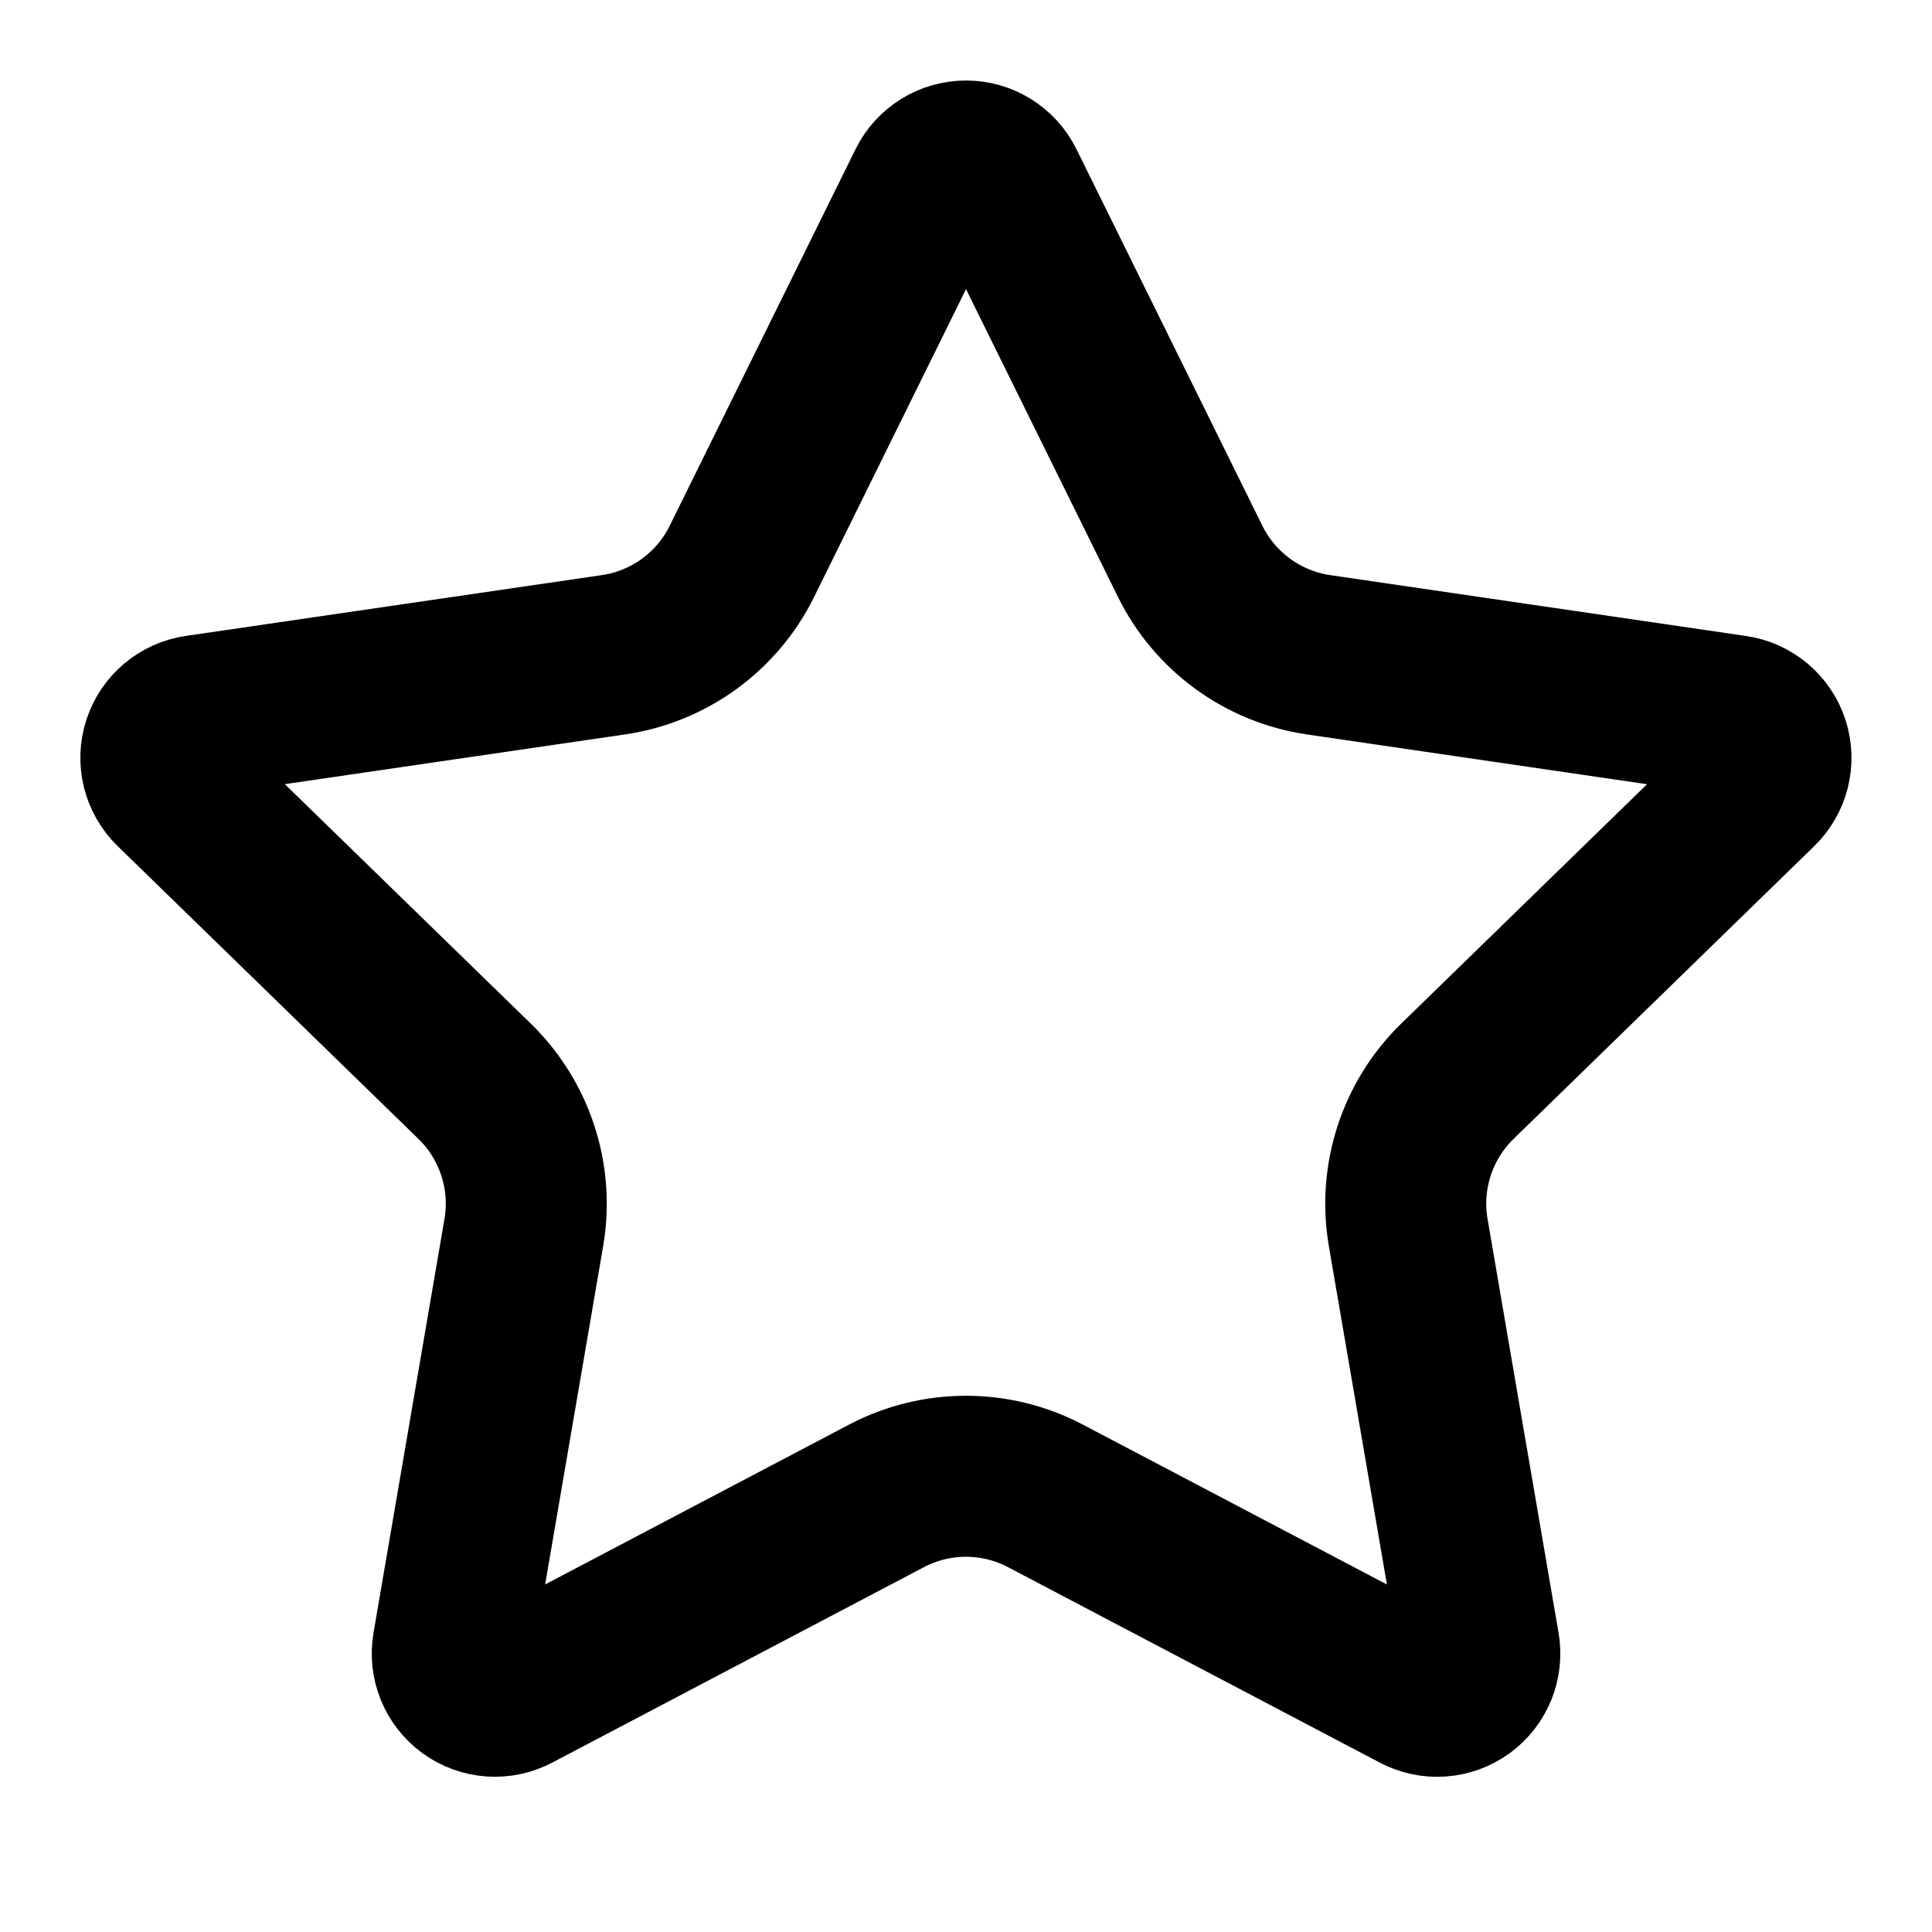
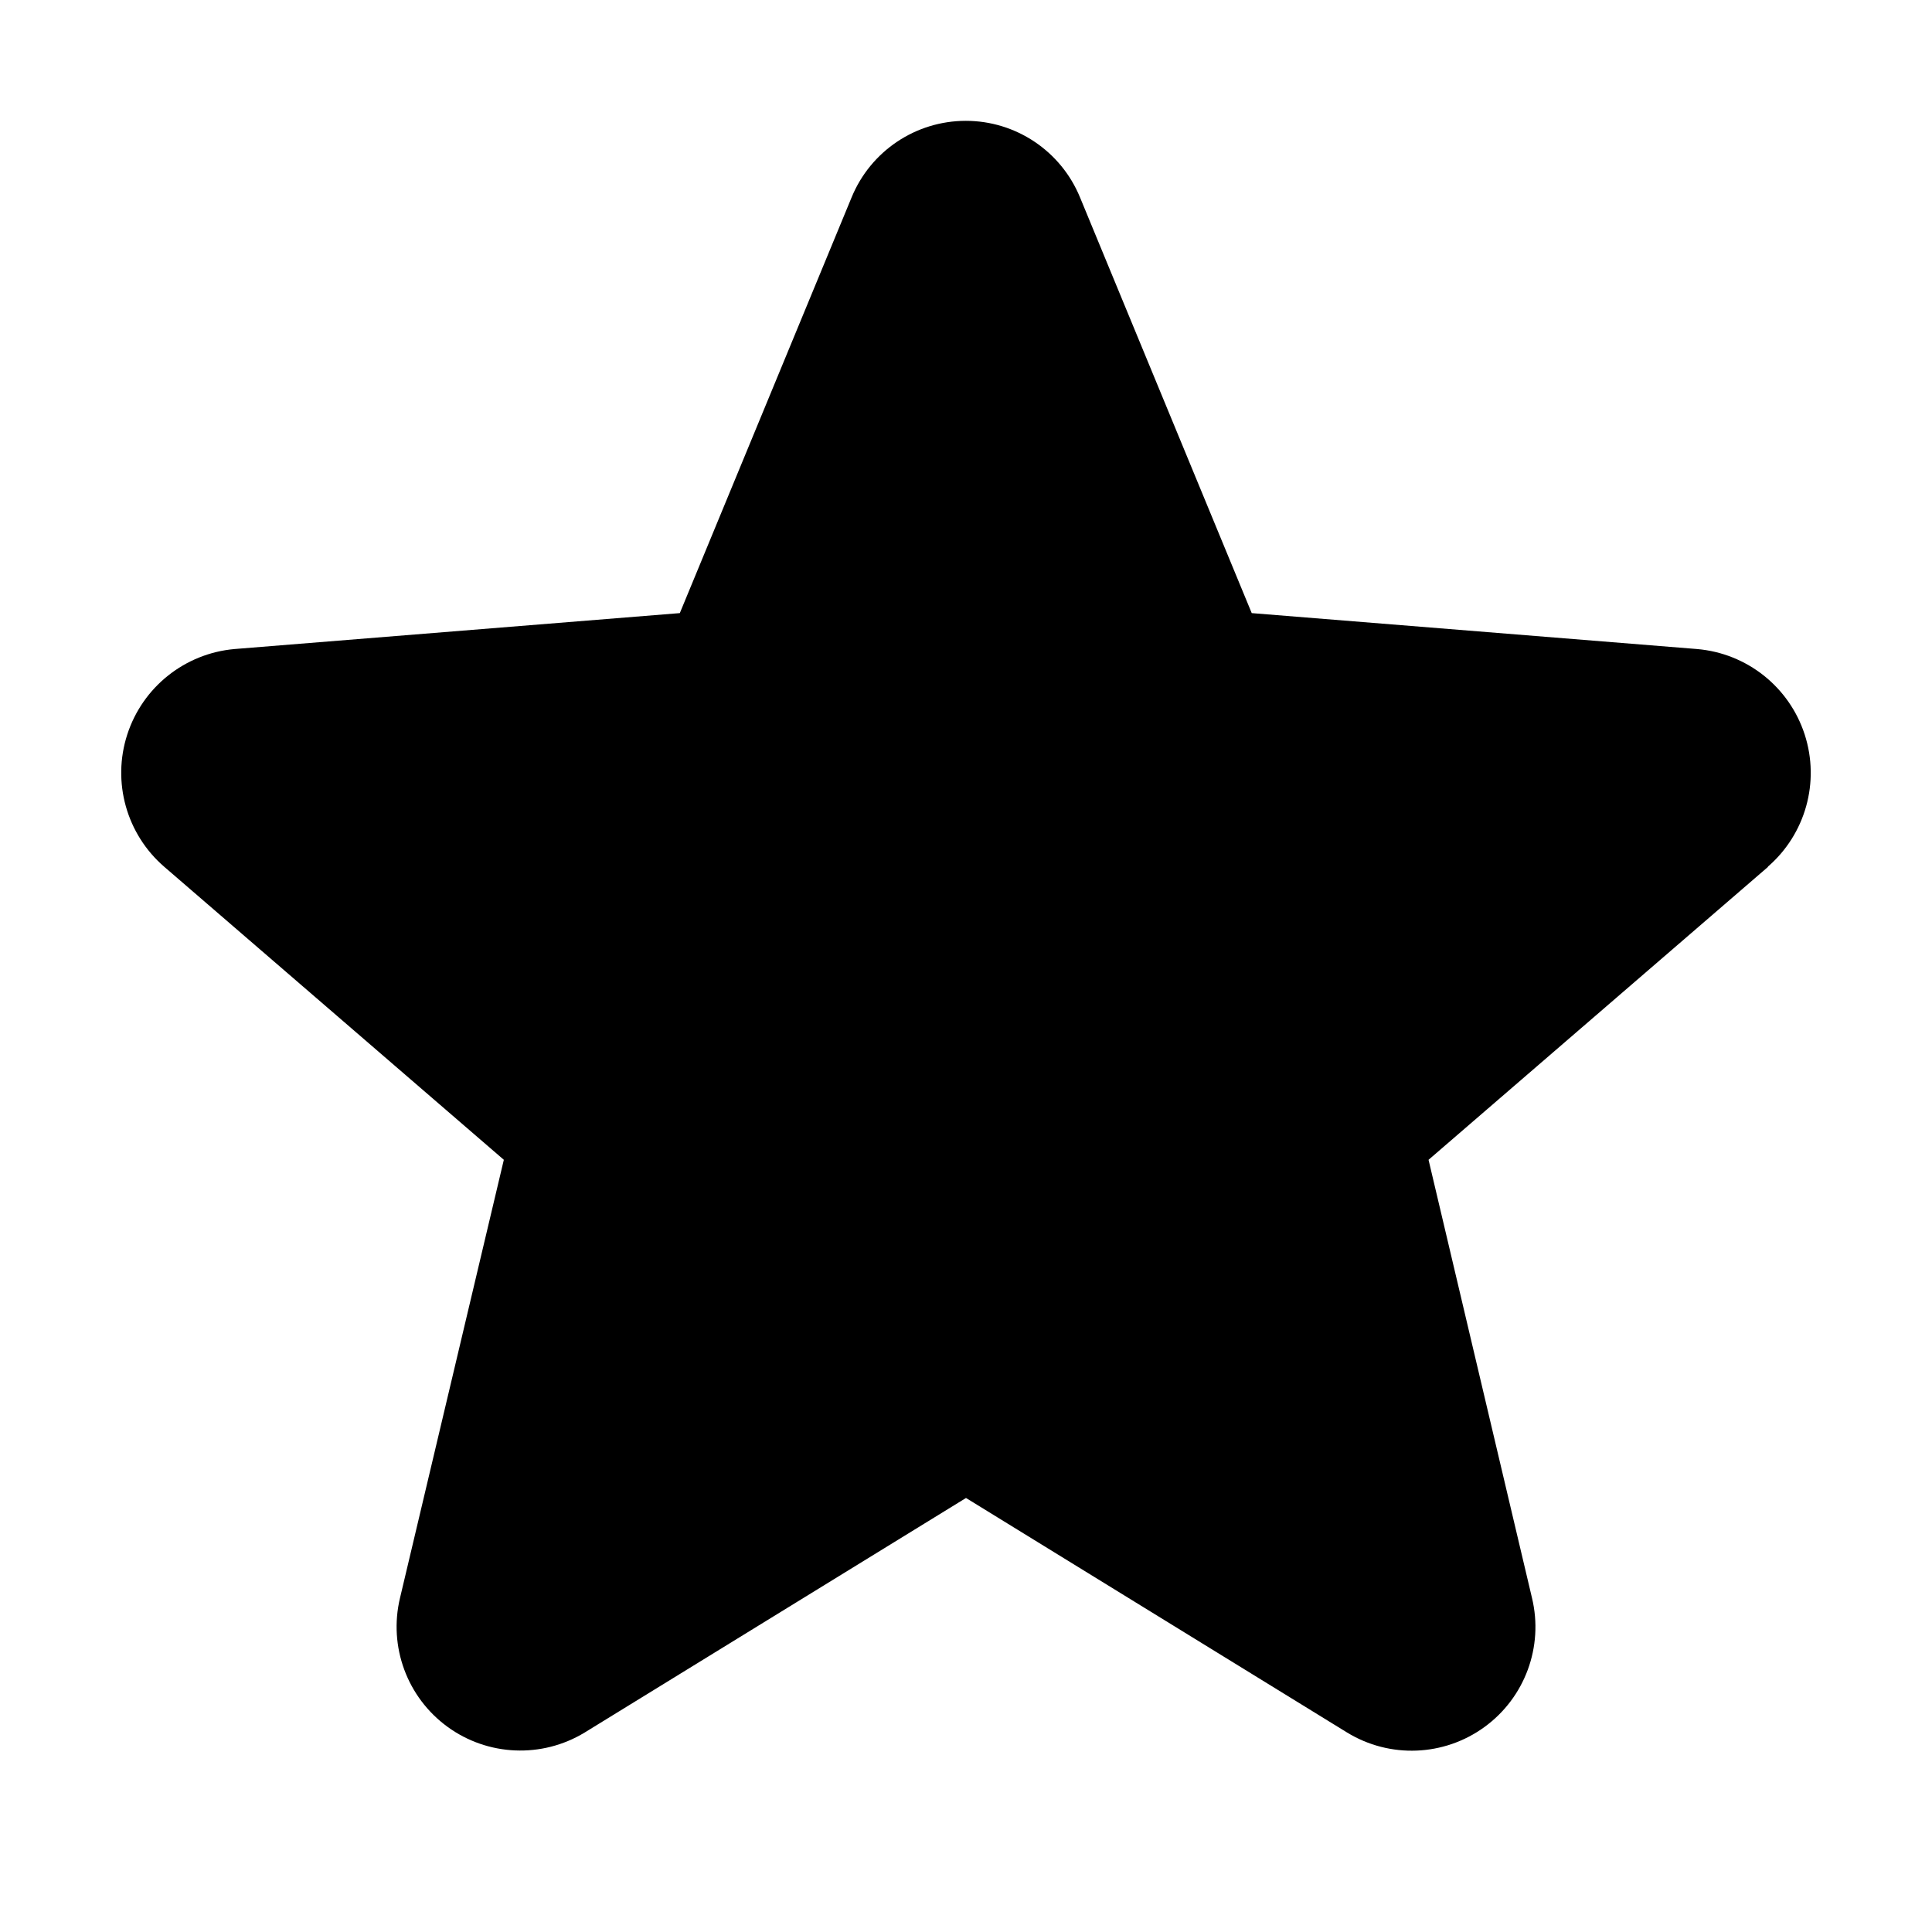
- <svg xmlns="http://www.w3.org/2000/svg" class="lucide lucide-star" width="24" height="24" viewBox="0 0 24 24" fill="none" stroke="currentColor" stroke-width="2" stroke-linecap="round" stroke-linejoin="round">
-   <path d="M11.525 2.295a.53.53 0 0 1 .95 0l2.31 4.679a2.123 2.123 0 0 0 1.595 1.16l5.166.756a.53.53 0 0 1 .294.904l-3.736 3.638a2.123 2.123 0 0 0-.611 1.878l.882 5.14a.53.53 0 0 1-.771.56l-4.618-2.428a2.122 2.122 0 0 0-1.973 0L6.396 21.01a.53.53 0 0 1-.77-.56l.881-5.139a2.122 2.122 0 0 0-.611-1.879L2.16 9.795a.53.53 0 0 1 .294-.906l5.165-.755a2.122 2.122 0 0 0 1.597-1.16z" />
+ <svg xmlns="http://www.w3.org/2000/svg" viewBox="0 0 256 256" fill="currentColor">
+   <path d="M234.29,114.85l-45,38.83L203,211.75a16.4,16.4,0,0,1-24.5,17.82L128,198.49,77.47,229.57A16.4,16.4,0,0,1,53,211.75l13.76-58.07-45-38.83A16.46,16.46,0,0,1,31.08,86l59-4.76,22.76-55.08a16.36,16.36,0,0,1,30.27,0l22.75,55.08,59,4.76a16.46,16.46,0,0,1,9.37,28.86Z" />
</svg>
